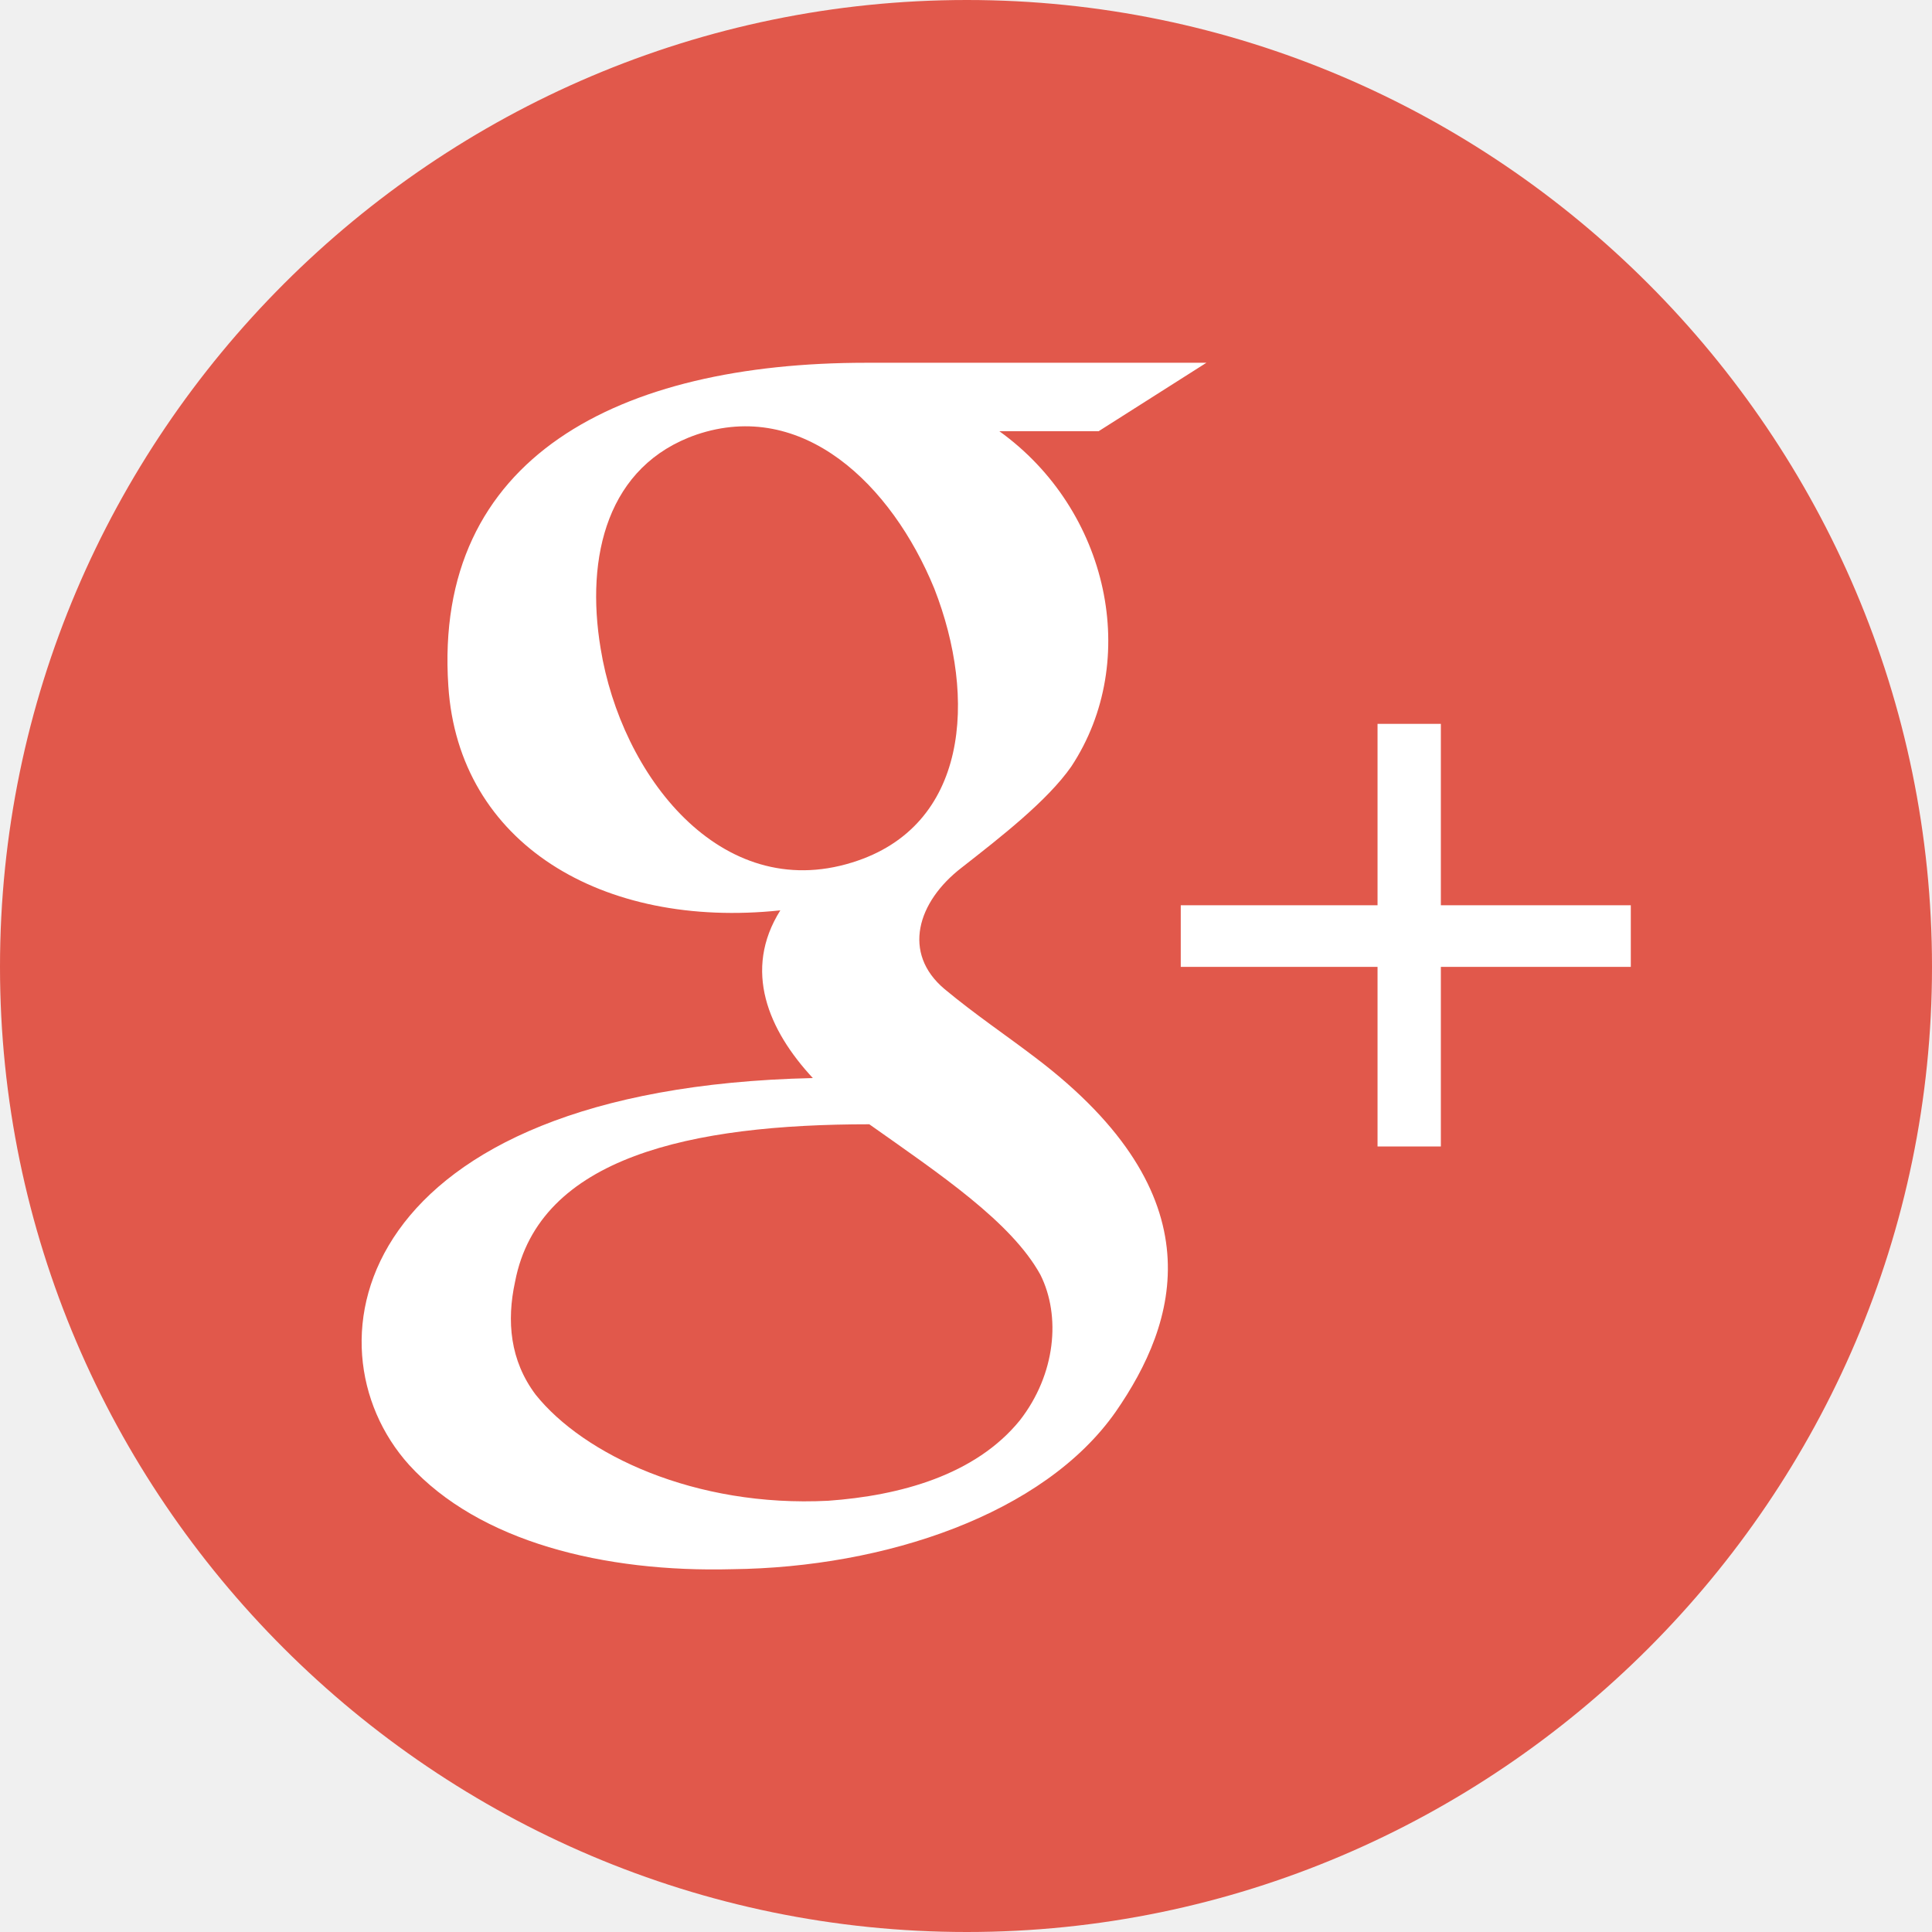
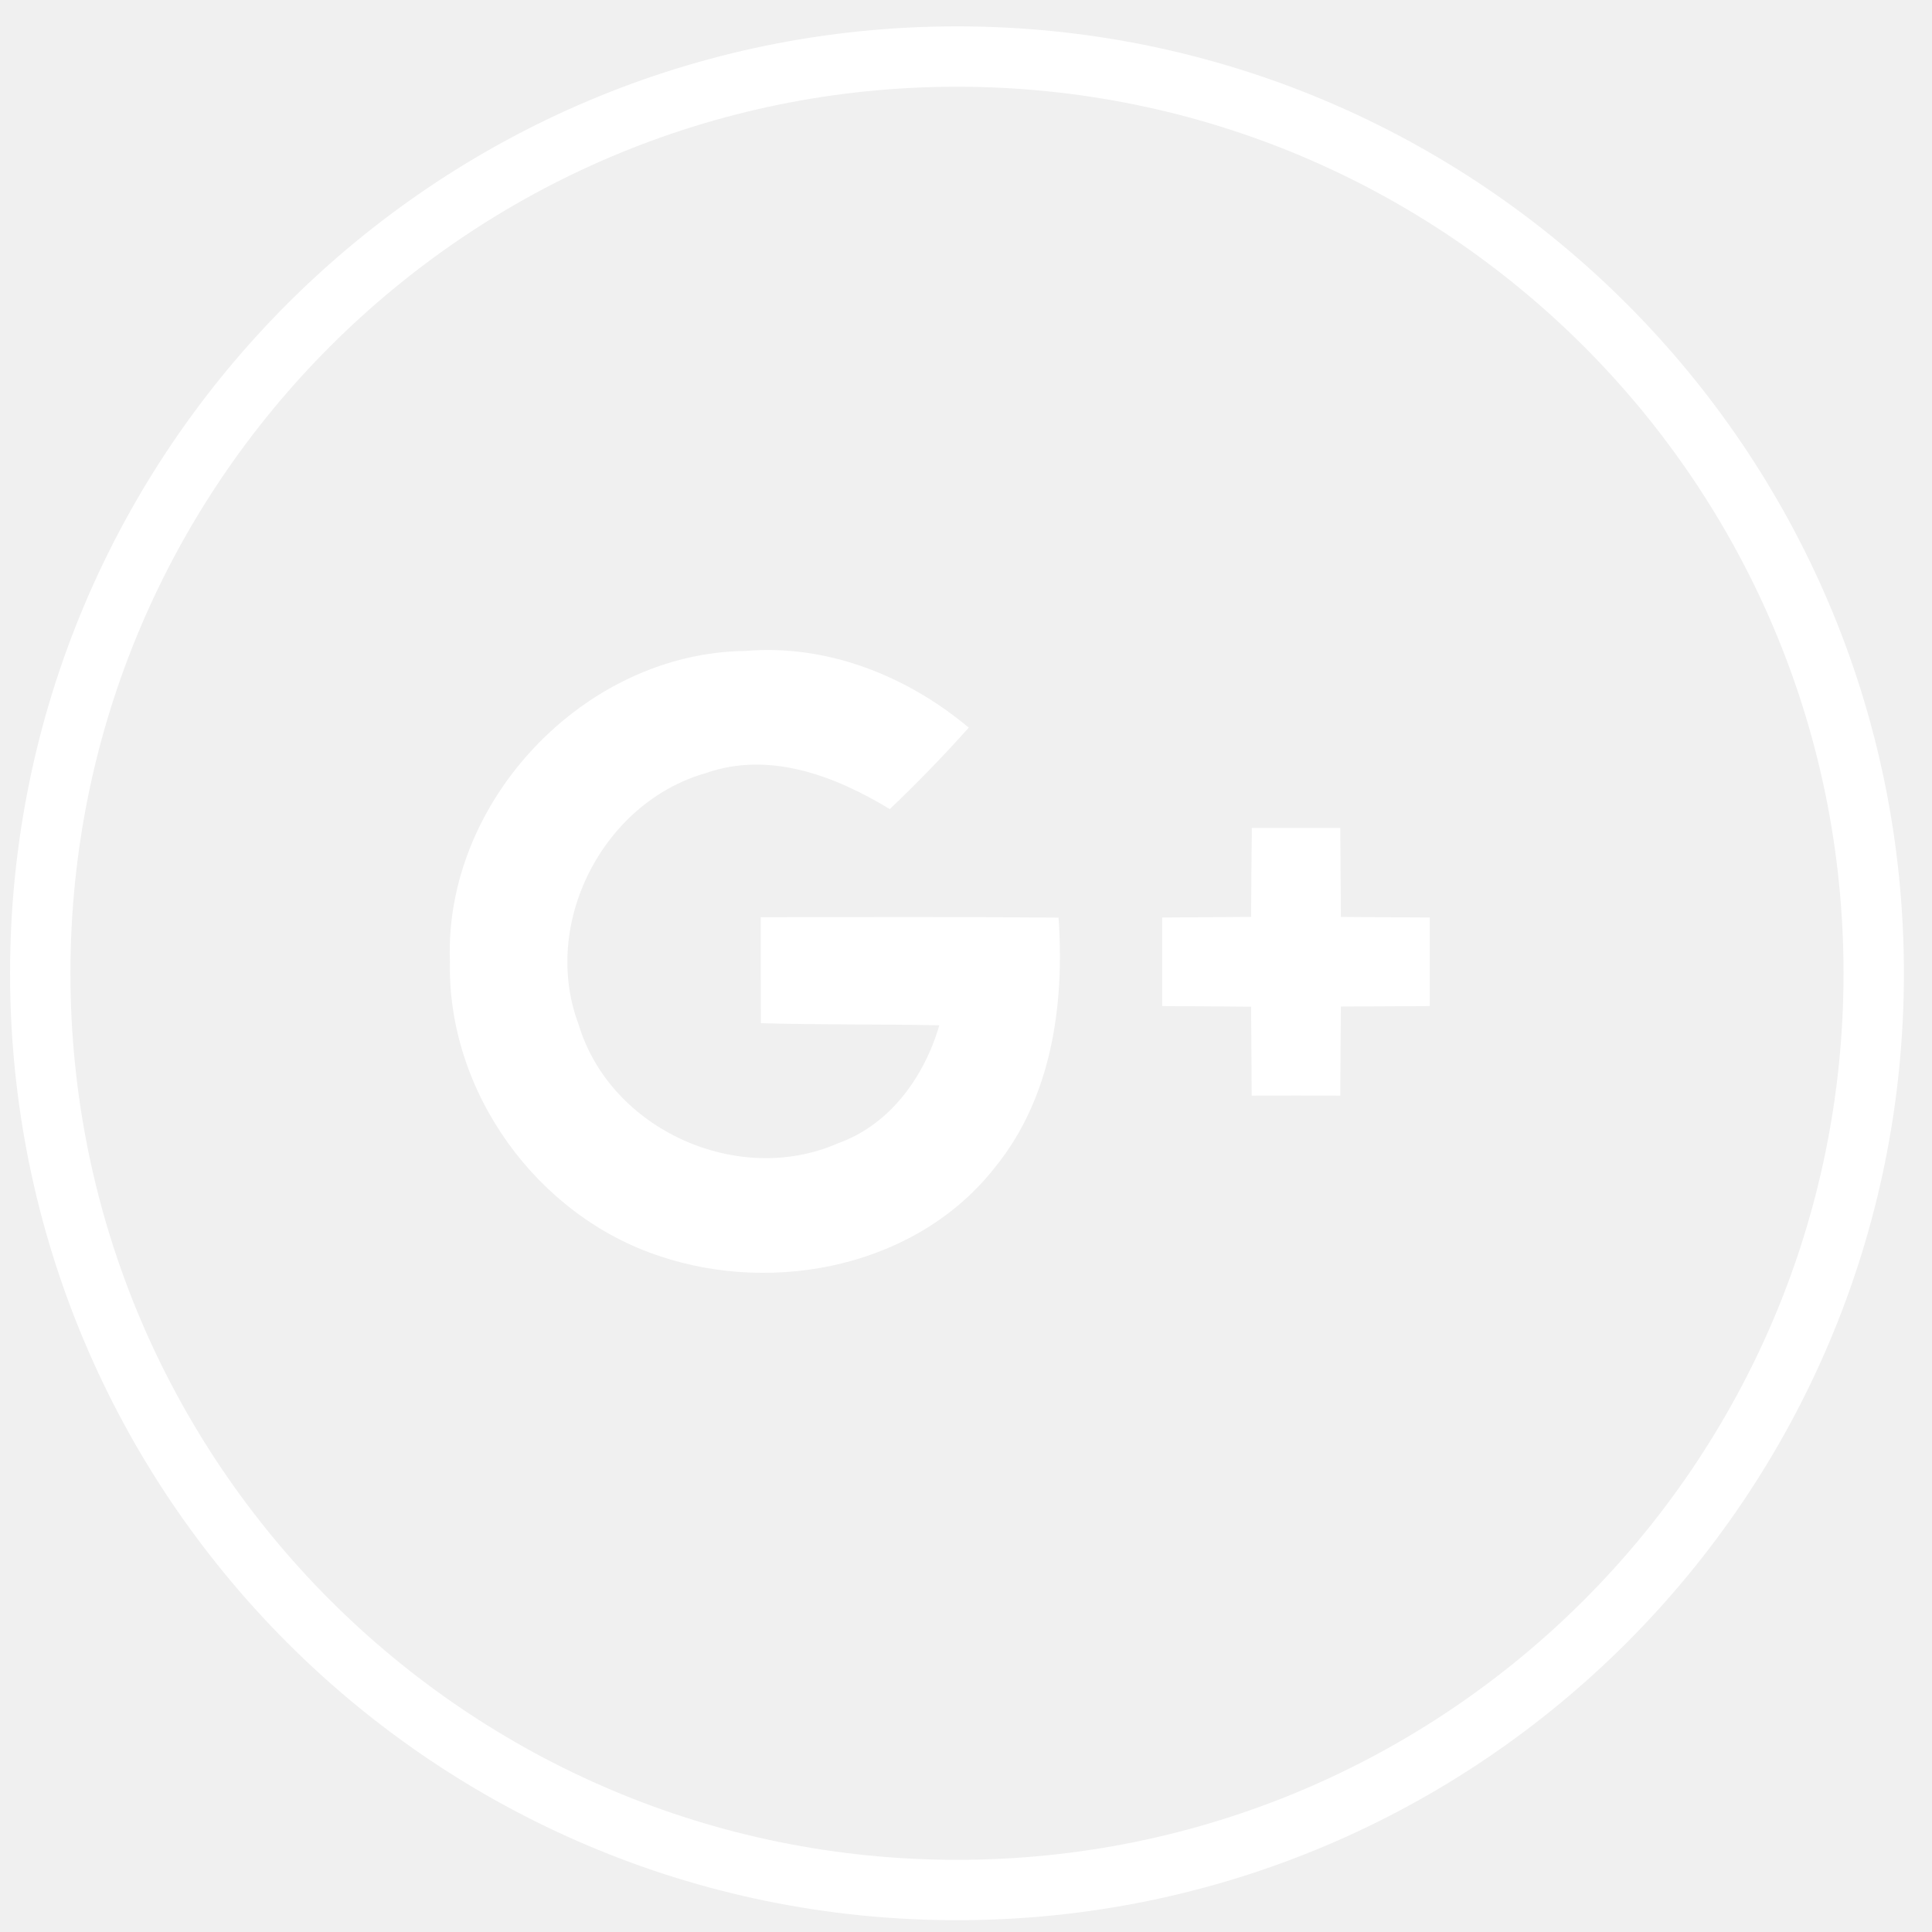
- <svg xmlns="http://www.w3.org/2000/svg" enable-background="new 0 0 512 512" height="512px" id="Layer_1" version="1.1" viewBox="0 0 512 512" width="512px" xml:space="preserve">
-   <g>
-     <path clip-rule="evenodd" d="M256.23,512C396.81,512,512,396.81,512,256.23   C512,115.184,396.81,0,256.23,0C115.184,0,0,115.184,0,256.23C0,396.81,115.184,512,256.23,512L256.23,512z" fill="#E1584B" fill-rule="evenodd" />
-     <path clip-rule="evenodd" d="M274.369,280.26c-7.718-5.891-15.873-11.343-24.044-18.139   c-11.335-9.523-7.249-23.131,4.538-32.2c10.429-8.163,22.678-17.686,29.021-26.755c18.592-28.122,9.983-68.024-19.045-88.889h26.31   l28.56-18.139h-90.24c-65.306,0-114.737,24.942-110.652,85.709c2.719,41.723,40.816,64.399,87.976,59.408   c-9.976,15.881-3.172,31.754,8.616,44.44c-121.534,2.719-135.595,70.742-107.02,102.489c18.591,20.42,51.698,28.575,85.709,27.669   c40.355-0.453,82.538-14.515,101.583-41.73C312.006,350.549,322.88,316.99,274.369,280.26L274.369,280.26z M432.181,239.896   h-50.339v-48.073h-16.779v48.073h-52.15v16.334h52.15v47.604h16.779V256.23h50.339V239.896z M247.606,155.999   c11.343,29.028,9.077,63.04-21.771,72.563c-34.918,10.882-61.22-23.13-66.657-56.689c-4.086-24.49,1.813-48.526,25.396-56.689   C212.688,105.661,236.272,128.338,247.606,155.999L247.606,155.999z M136.501,339.659c6.352-33.105,46.706-41.714,93.873-41.714   c18.592,13.154,37.637,25.856,45.354,39.901c5.437,10.89,4.078,26.31-5.452,38.559c-11.78,14.498-31.739,19.951-50.784,21.311   c-35.371,1.813-64.853-12.249-77.546-28.122C135.142,360.532,134.236,350.096,136.501,339.659L136.501,339.659z" fill="#FFFFFF" fill-rule="evenodd" />
+ <svg xmlns="http://www.w3.org/2000/svg" width="48" height="48" viewBox="0 0 48 48">
+   <g fill="none" fill-rule="nonzero" transform="translate(1 1)">
+     <circle cx="22.776" cy="23.181" r="22.776" stroke="#FFF" stroke-width="1.5" />
+     <g fill="#FFF">
+       <path d="M10.178 22.896c-.152-3.99 3.342-7.676 7.335-7.723 2.035-.174 4.015.616 5.556 1.905a35.101 35.101 0 0 1-1.962 2.024c-1.356-.823-2.988-1.451-4.573-.894-2.556.728-4.103 3.746-3.158 6.246.784 2.612 3.96 4.045 6.45 2.948 1.288-.461 2.138-1.65 2.511-2.929-1.477-.03-2.955-.01-4.432-.052-.004-.879-.007-1.754-.004-2.633 2.464-.004 4.931-.011 7.398.01.152 2.154-.166 4.46-1.566 6.188-1.917 2.467-5.459 3.191-8.34 2.223-3.058-1.004-5.282-4.085-5.215-7.313zM30.102 19.571h2.197l.015 2.21c.735.007 1.474.01 2.209.014v2.201l-2.209.011c-.007.74-.011 1.474-.015 2.213-.735-.004-1.47 0-2.201 0-.007-.74-.007-1.474-.015-2.209-.735-.008-1.474-.011-2.209-.015v-2.201c.735-.004 1.47-.008 2.209-.015.004-.735.01-1.473.019-2.209z" />
+     </g>
  </g>
</svg>
